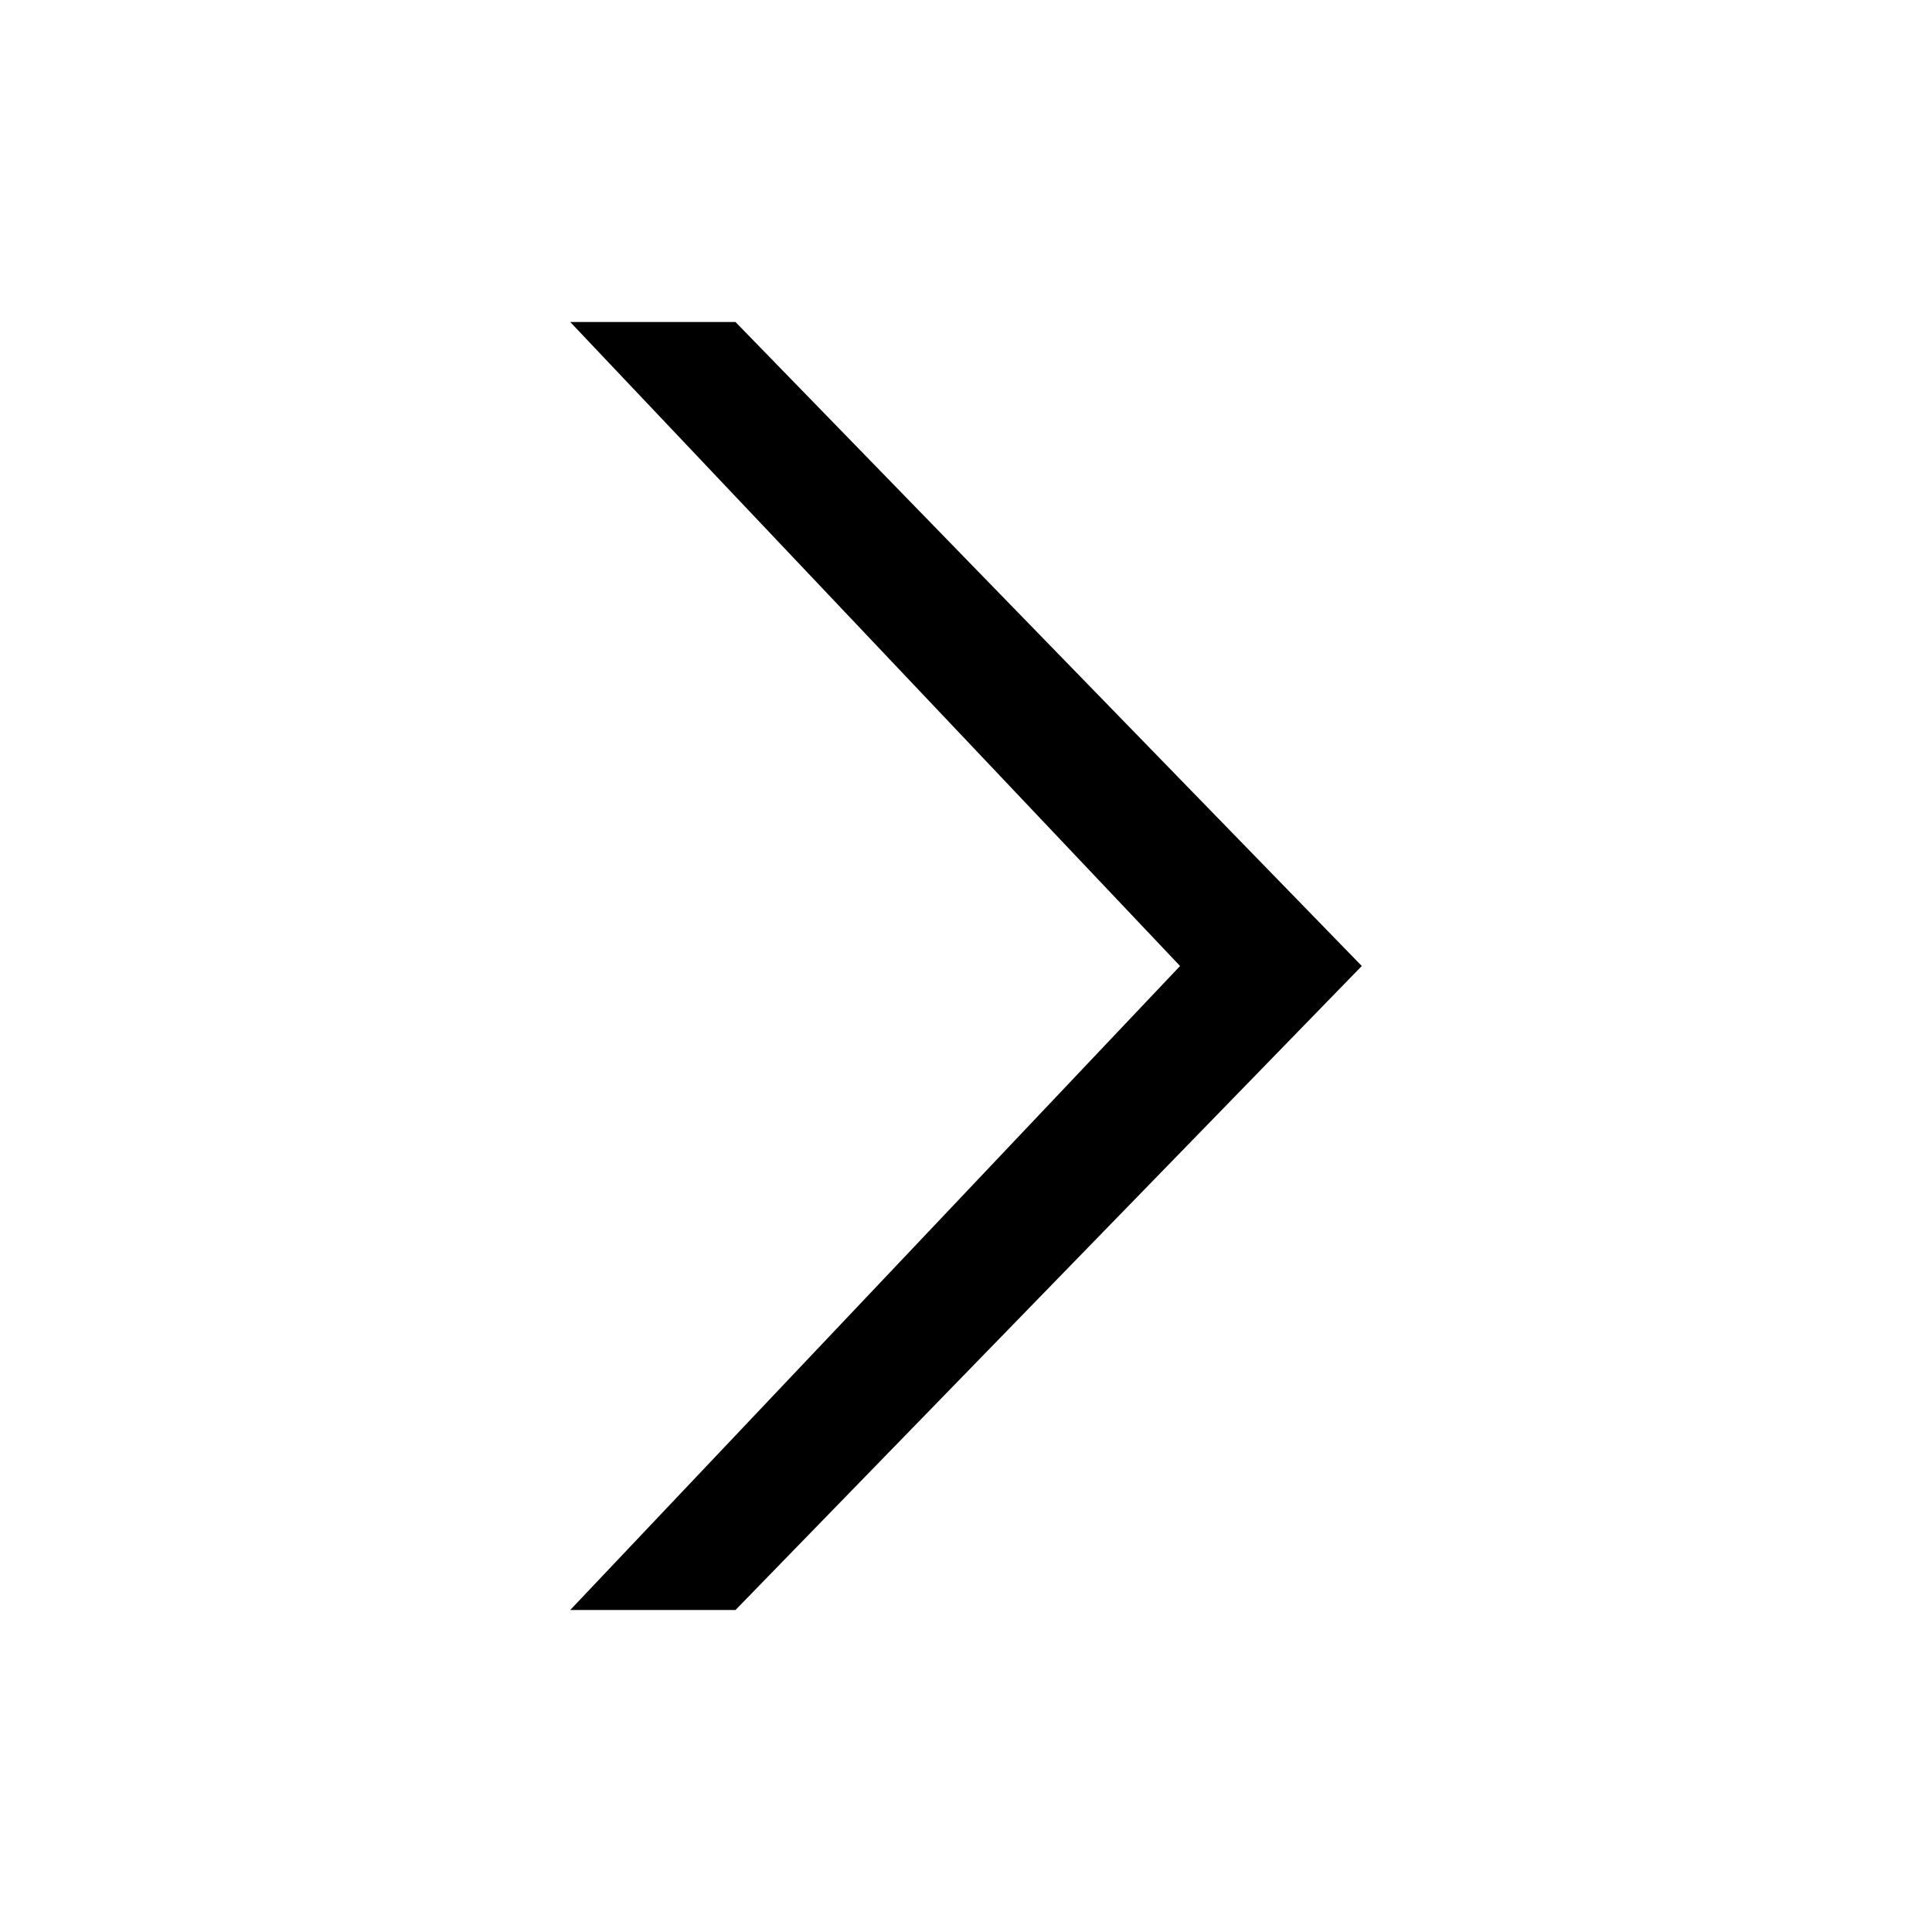
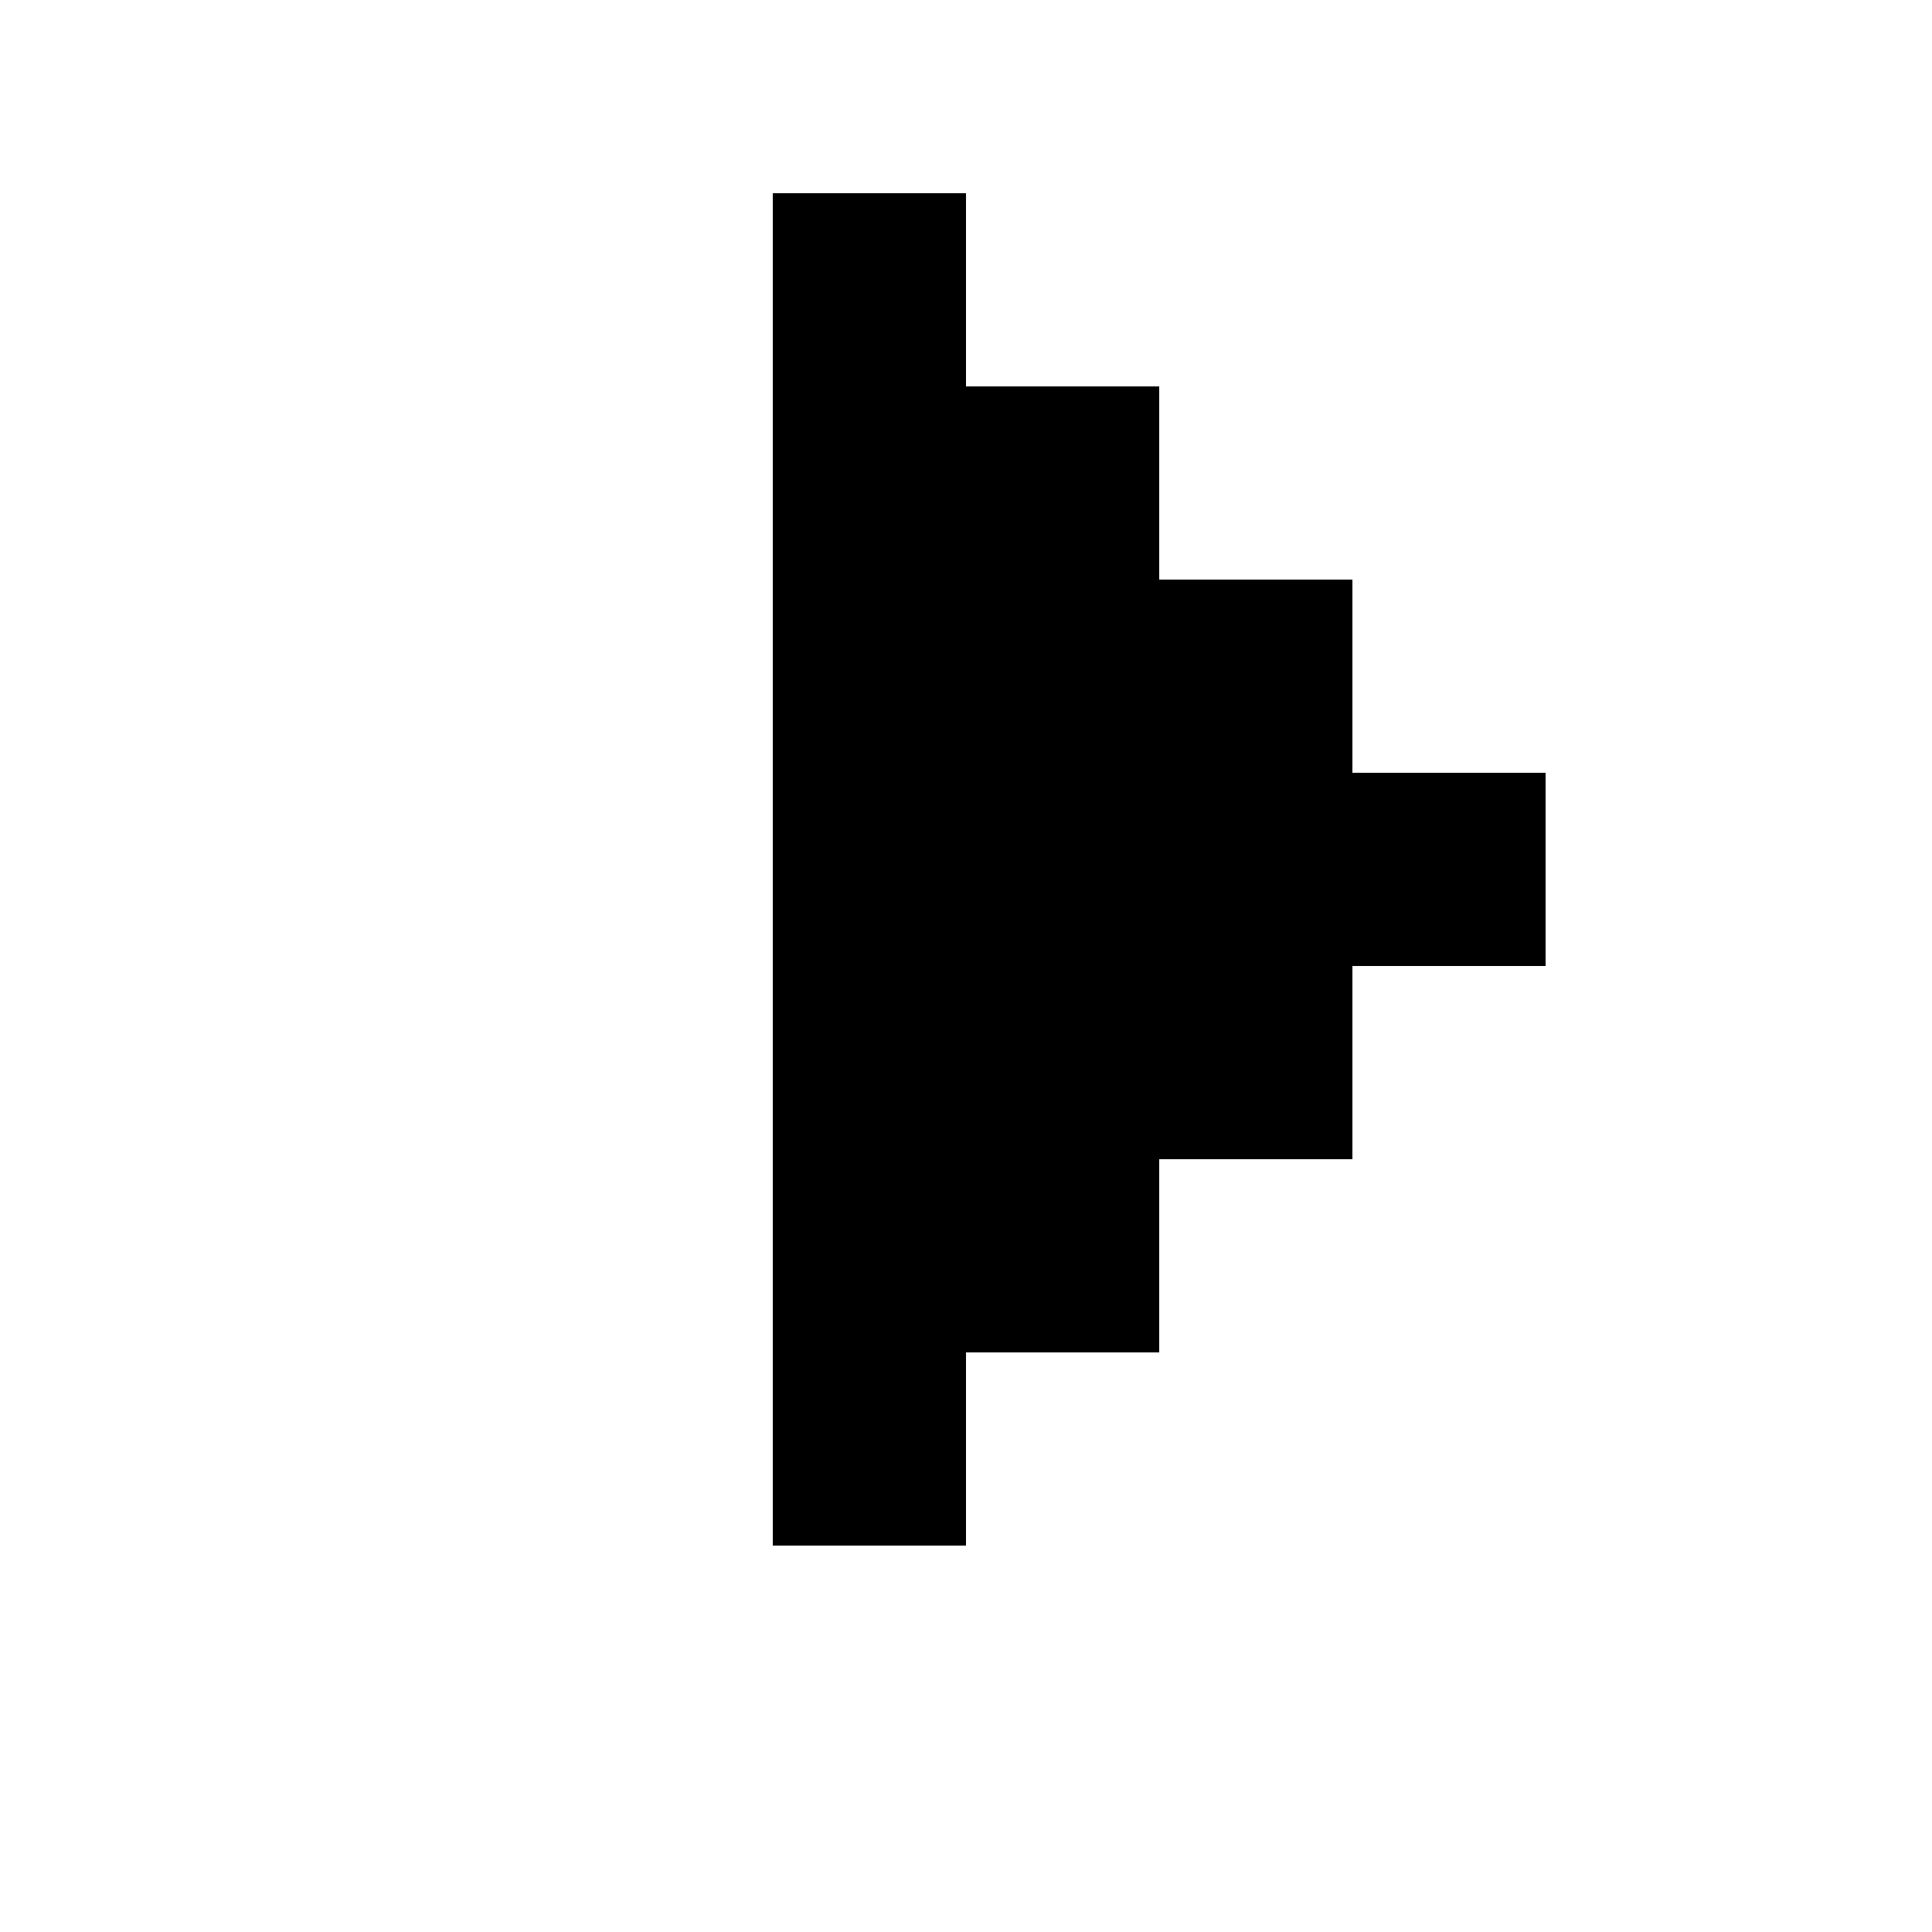
- <svg xmlns="http://www.w3.org/2000/svg" version="1.1" width="48" height="48" viewBox="0 0 48 48" enable-background="new 0 0 76.00 76.00" xml:space="preserve" id="svg4">
-   <defs id="defs8" />
-   <path fill="#000000" fill-opacity="1" stroke-width="0.205" stroke-linejoin="round" d="M 29.318,24 14.167,40 h 4.106 L 33.833,24 18.273,8 h -4.106 z" id="path2" />
+ <svg xmlns="http://www.w3.org/2000/svg" viewBox="0 0 10 10" width="48" height="48" shape-rendering="crispEdges" fill="#000">
+   <path d="M4 1h1v1h-1zM4 2h2v1h-2zM4 3h3v1h-3zM4 4h4v1h-4zM4 5h3v1h-3zM4 6h2v1h-2zM4 7h1v1h-1z" />
</svg>
